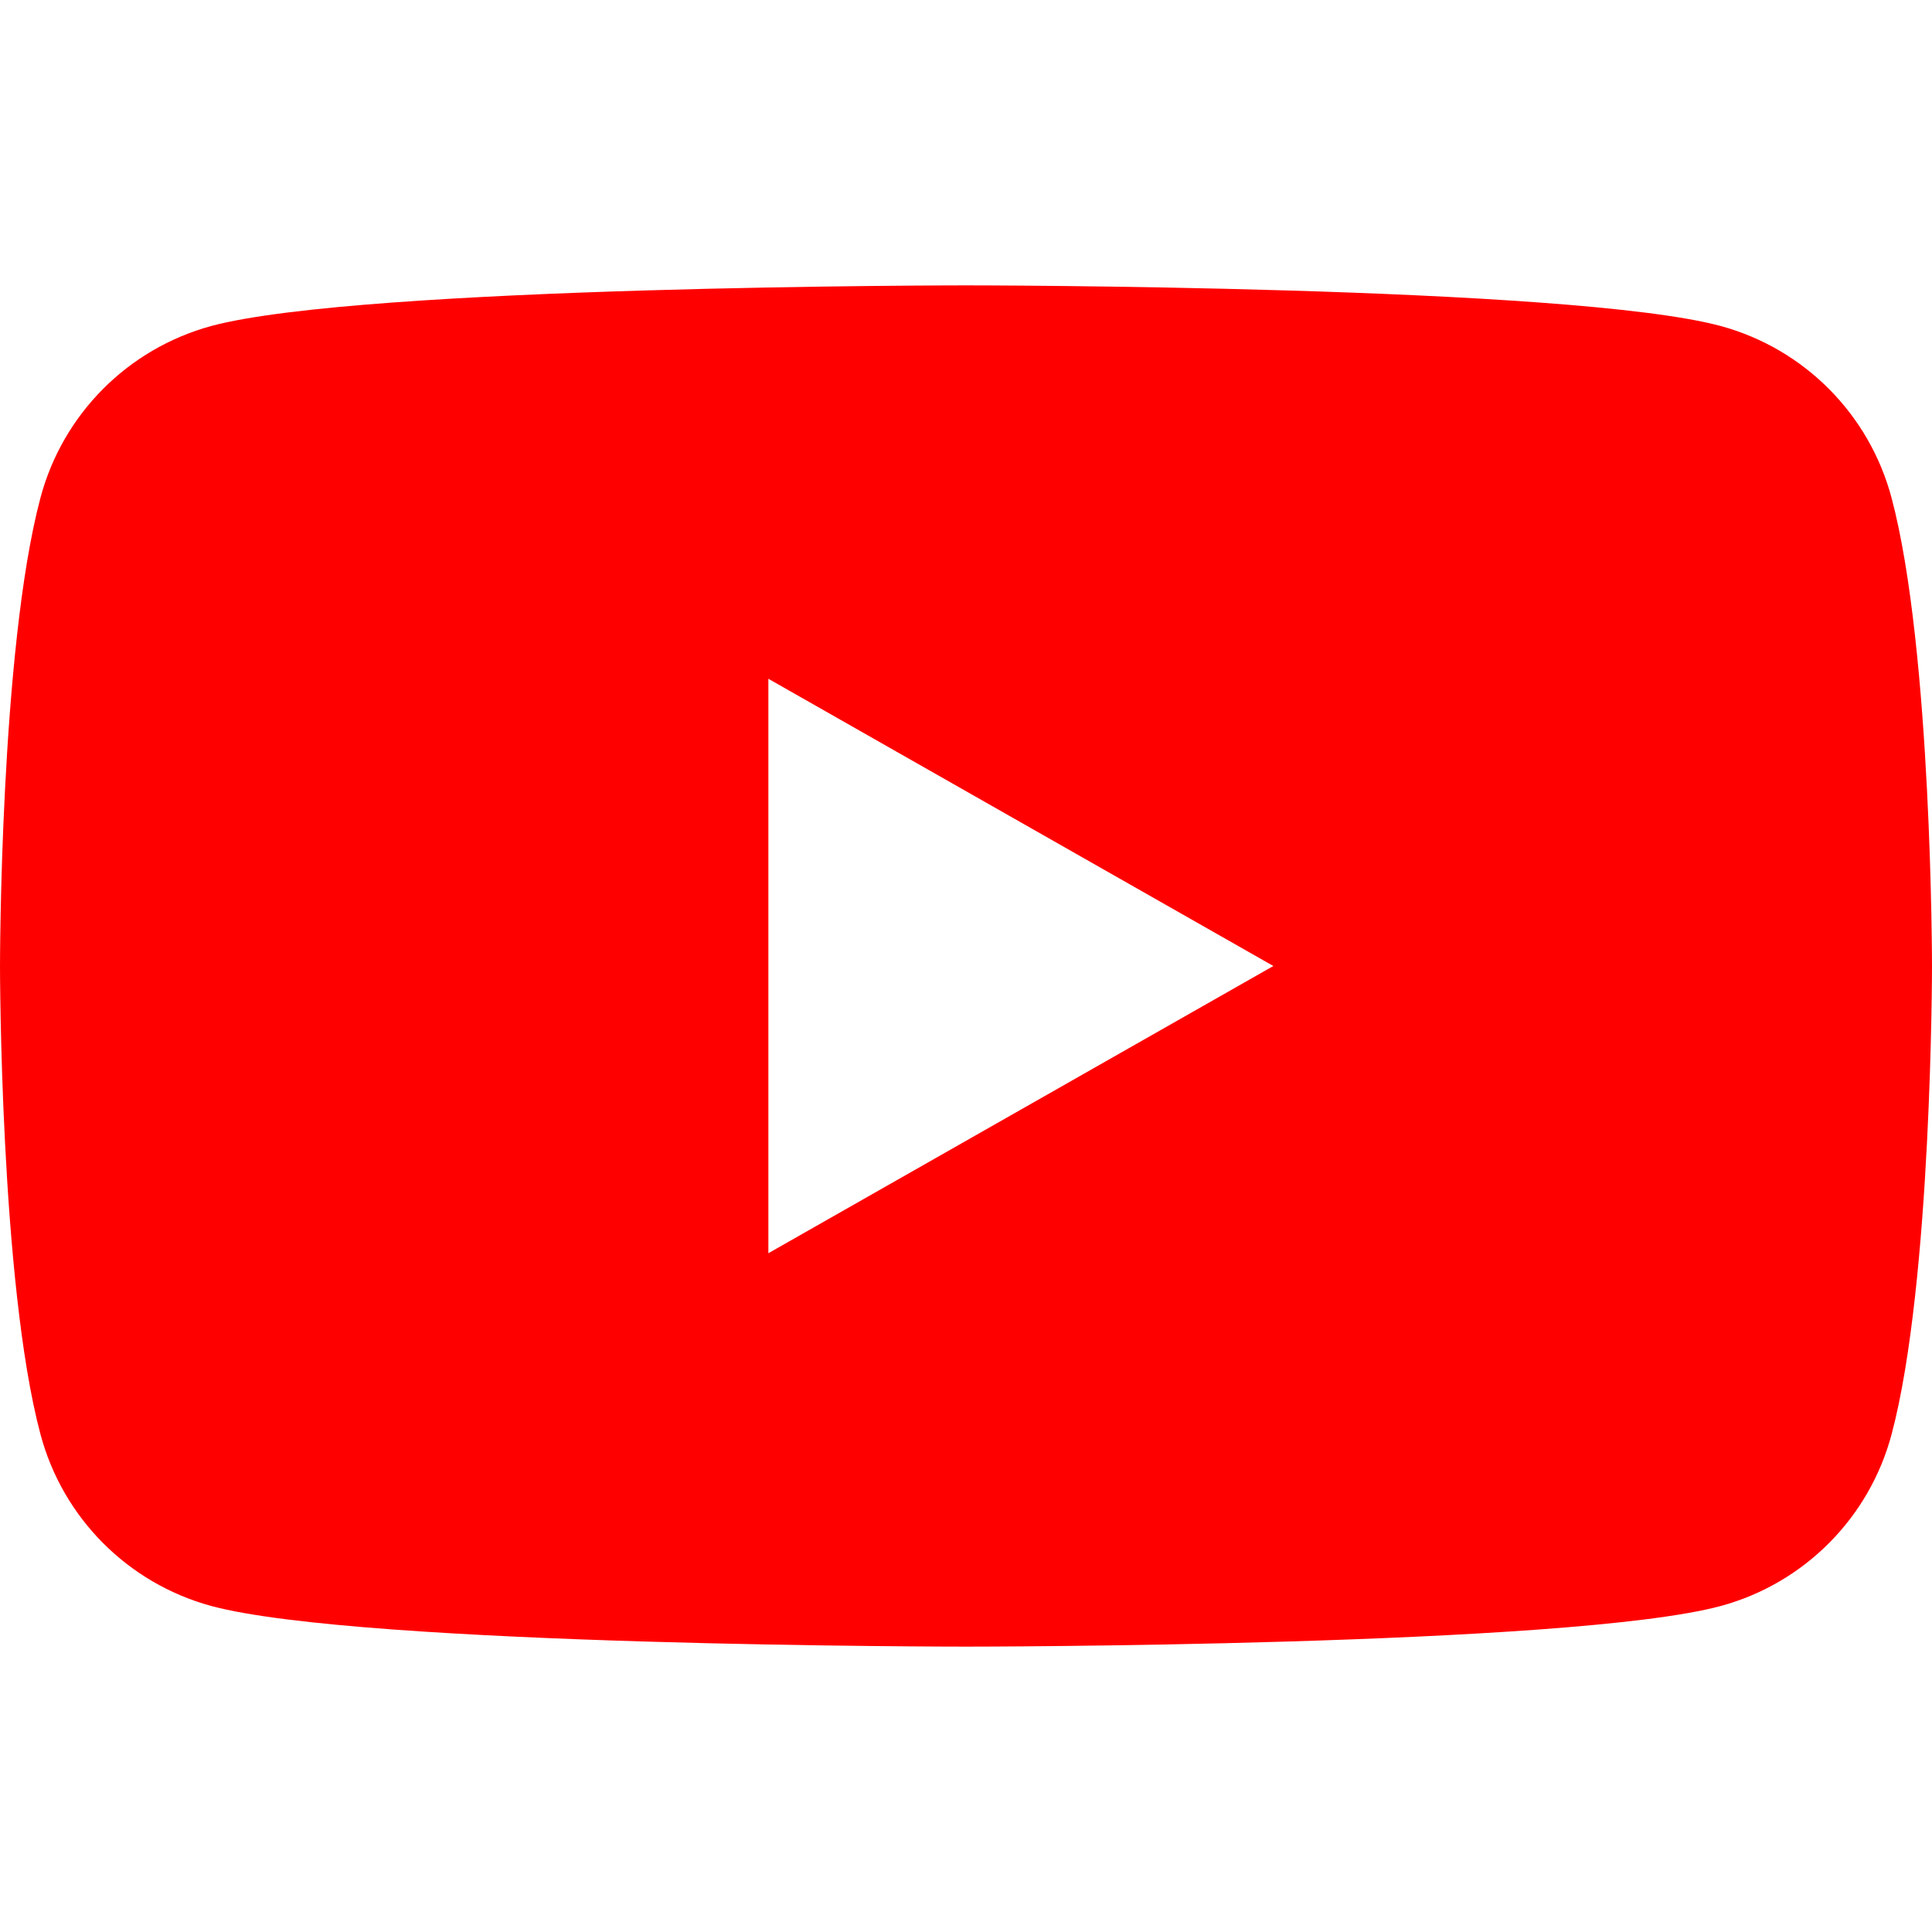
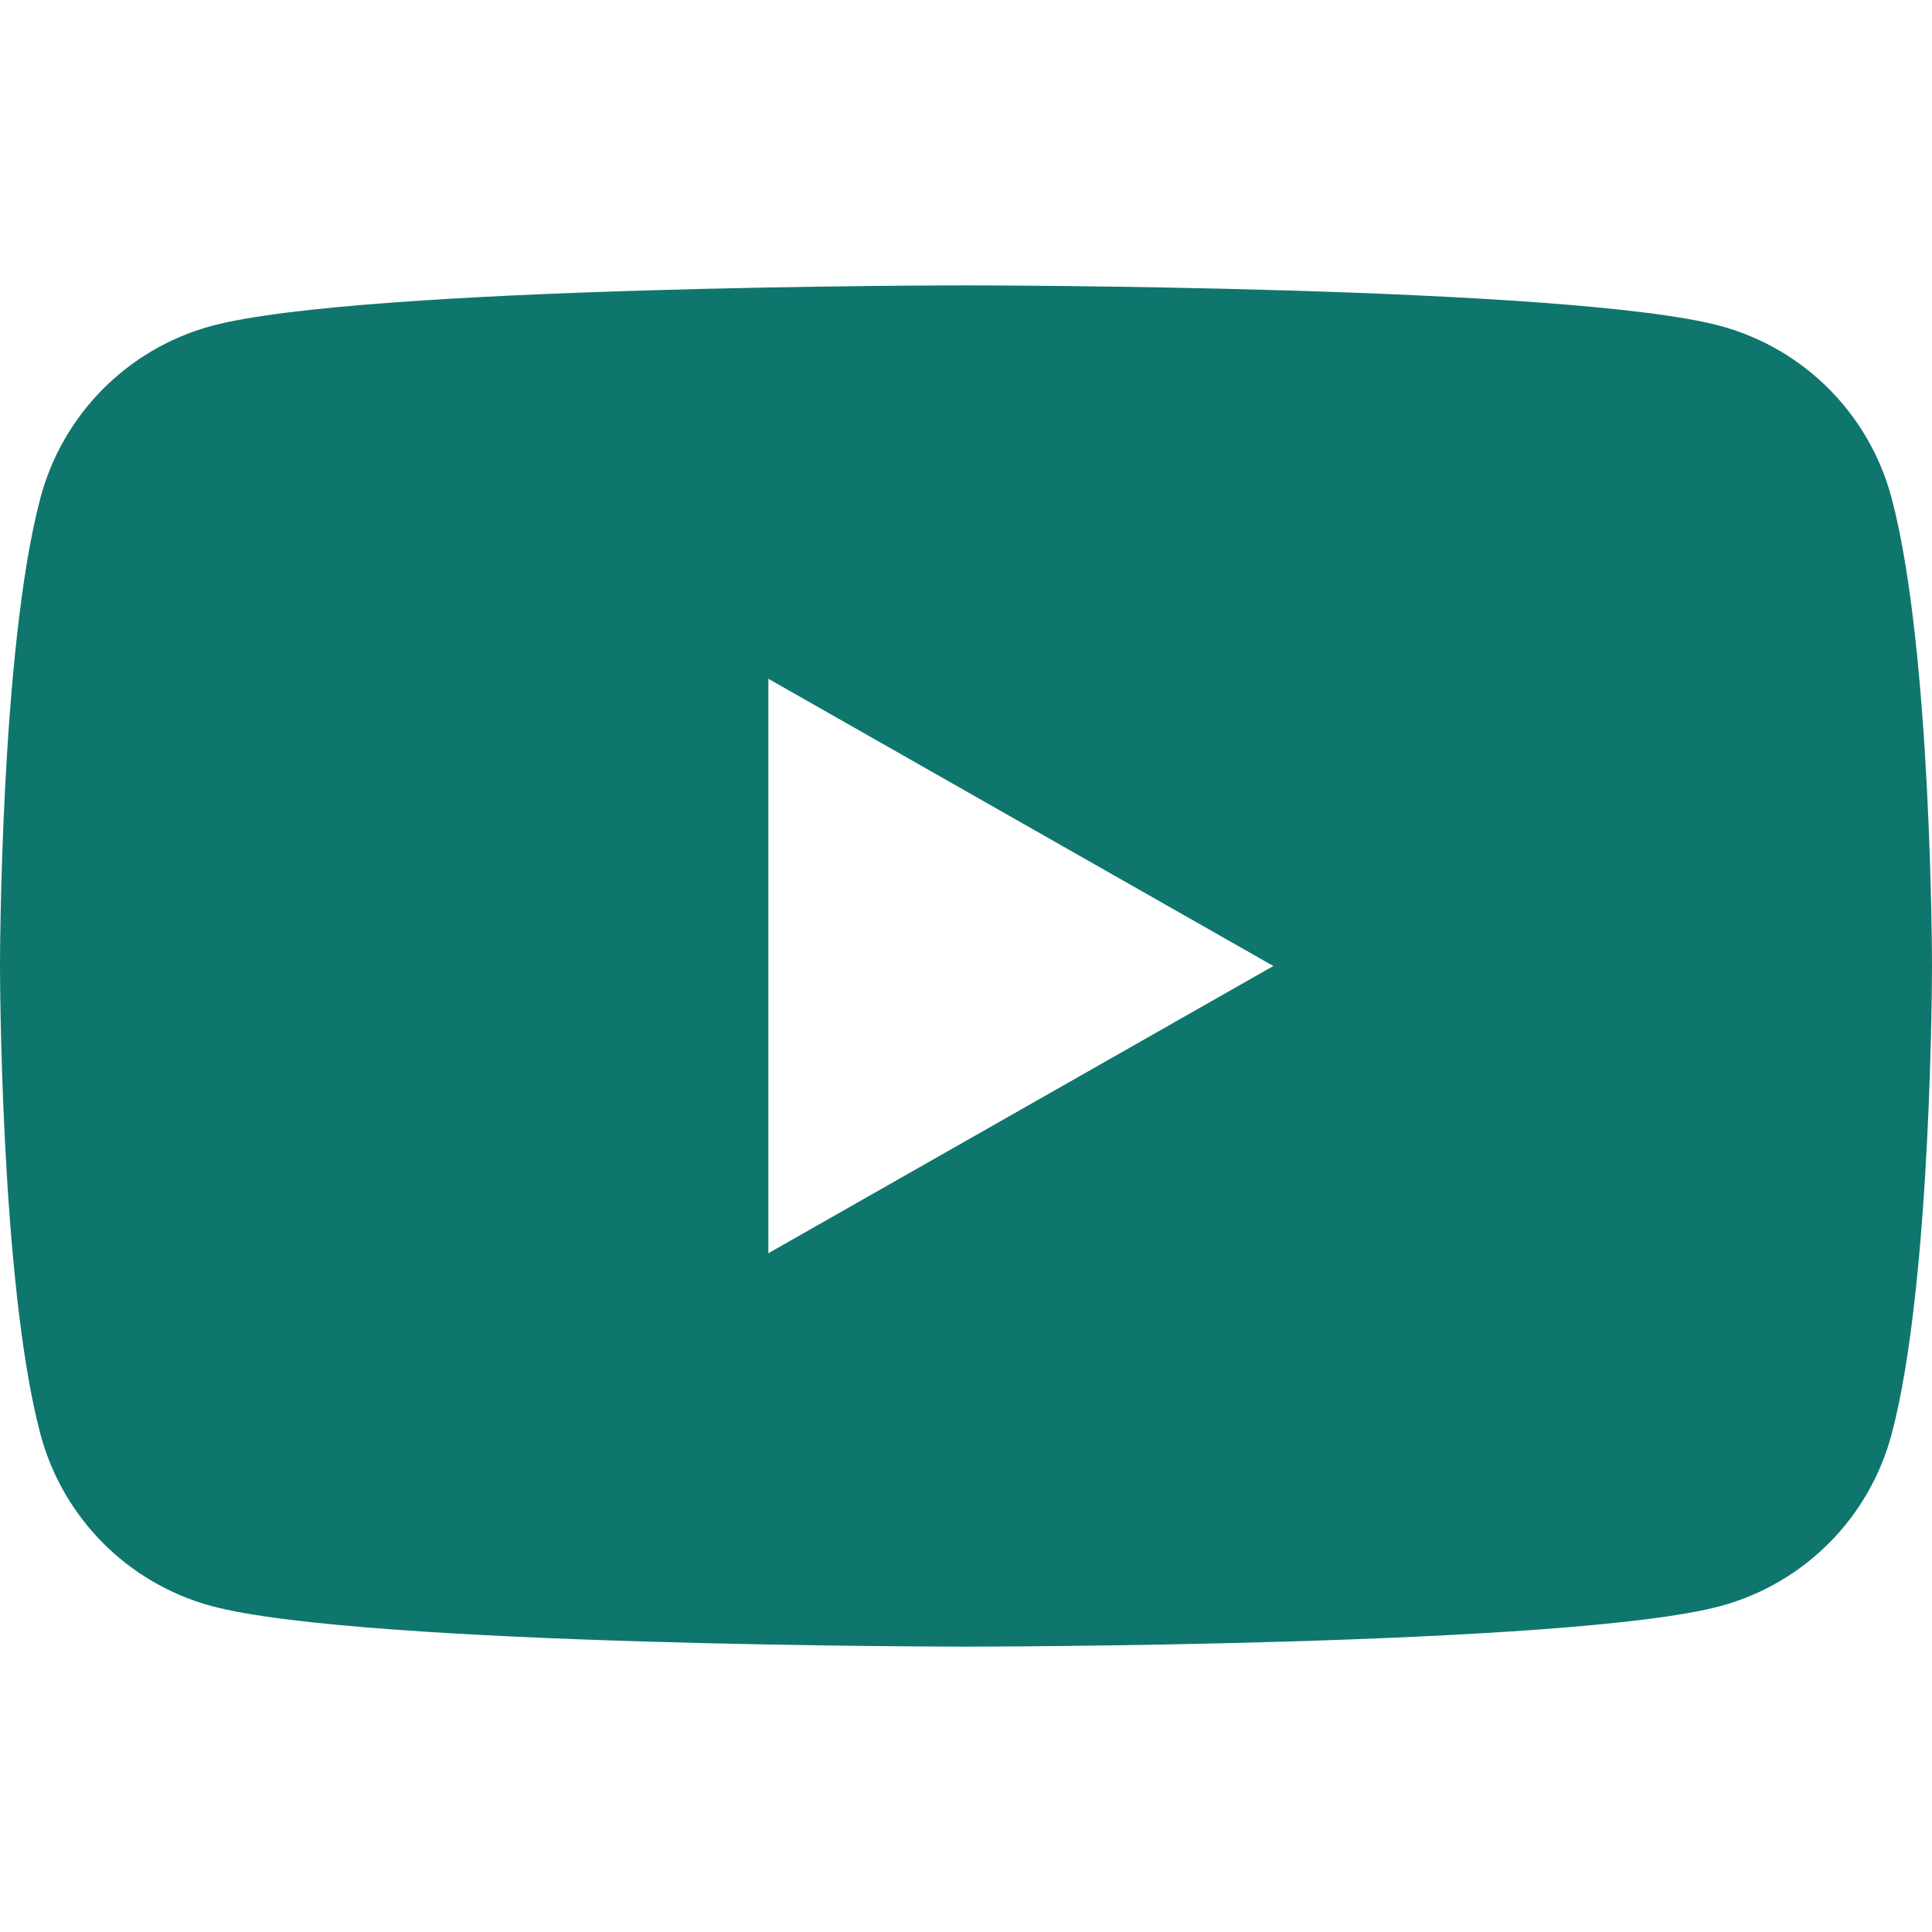
- <svg xmlns="http://www.w3.org/2000/svg" fill="#FF0000" role="img" viewBox="0 0 24 24">
+ <svg xmlns="http://www.w3.org/2000/svg" fill="#0f766e" role="img" viewBox="0 0 24 24">
  <path d="M23.498 6.186a3.016 3.016 0 0 0-2.122-2.136C19.505 3.545 12 3.545 12 3.545s-7.505 0-9.377.505A3.017 3.017 0 0 0 .502 6.186C0 8.07 0 12 0 12s0 3.93.502 5.814a3.016 3.016 0 0 0 2.122 2.136c1.871.505 9.376.505 9.376.505s7.505 0 9.377-.505a3.015 3.015 0 0 0 2.122-2.136C24 15.93 24 12 24 12s0-3.93-.502-5.814zM9.545 15.568V8.432L15.818 12l-6.273 3.568z" />
</svg>
